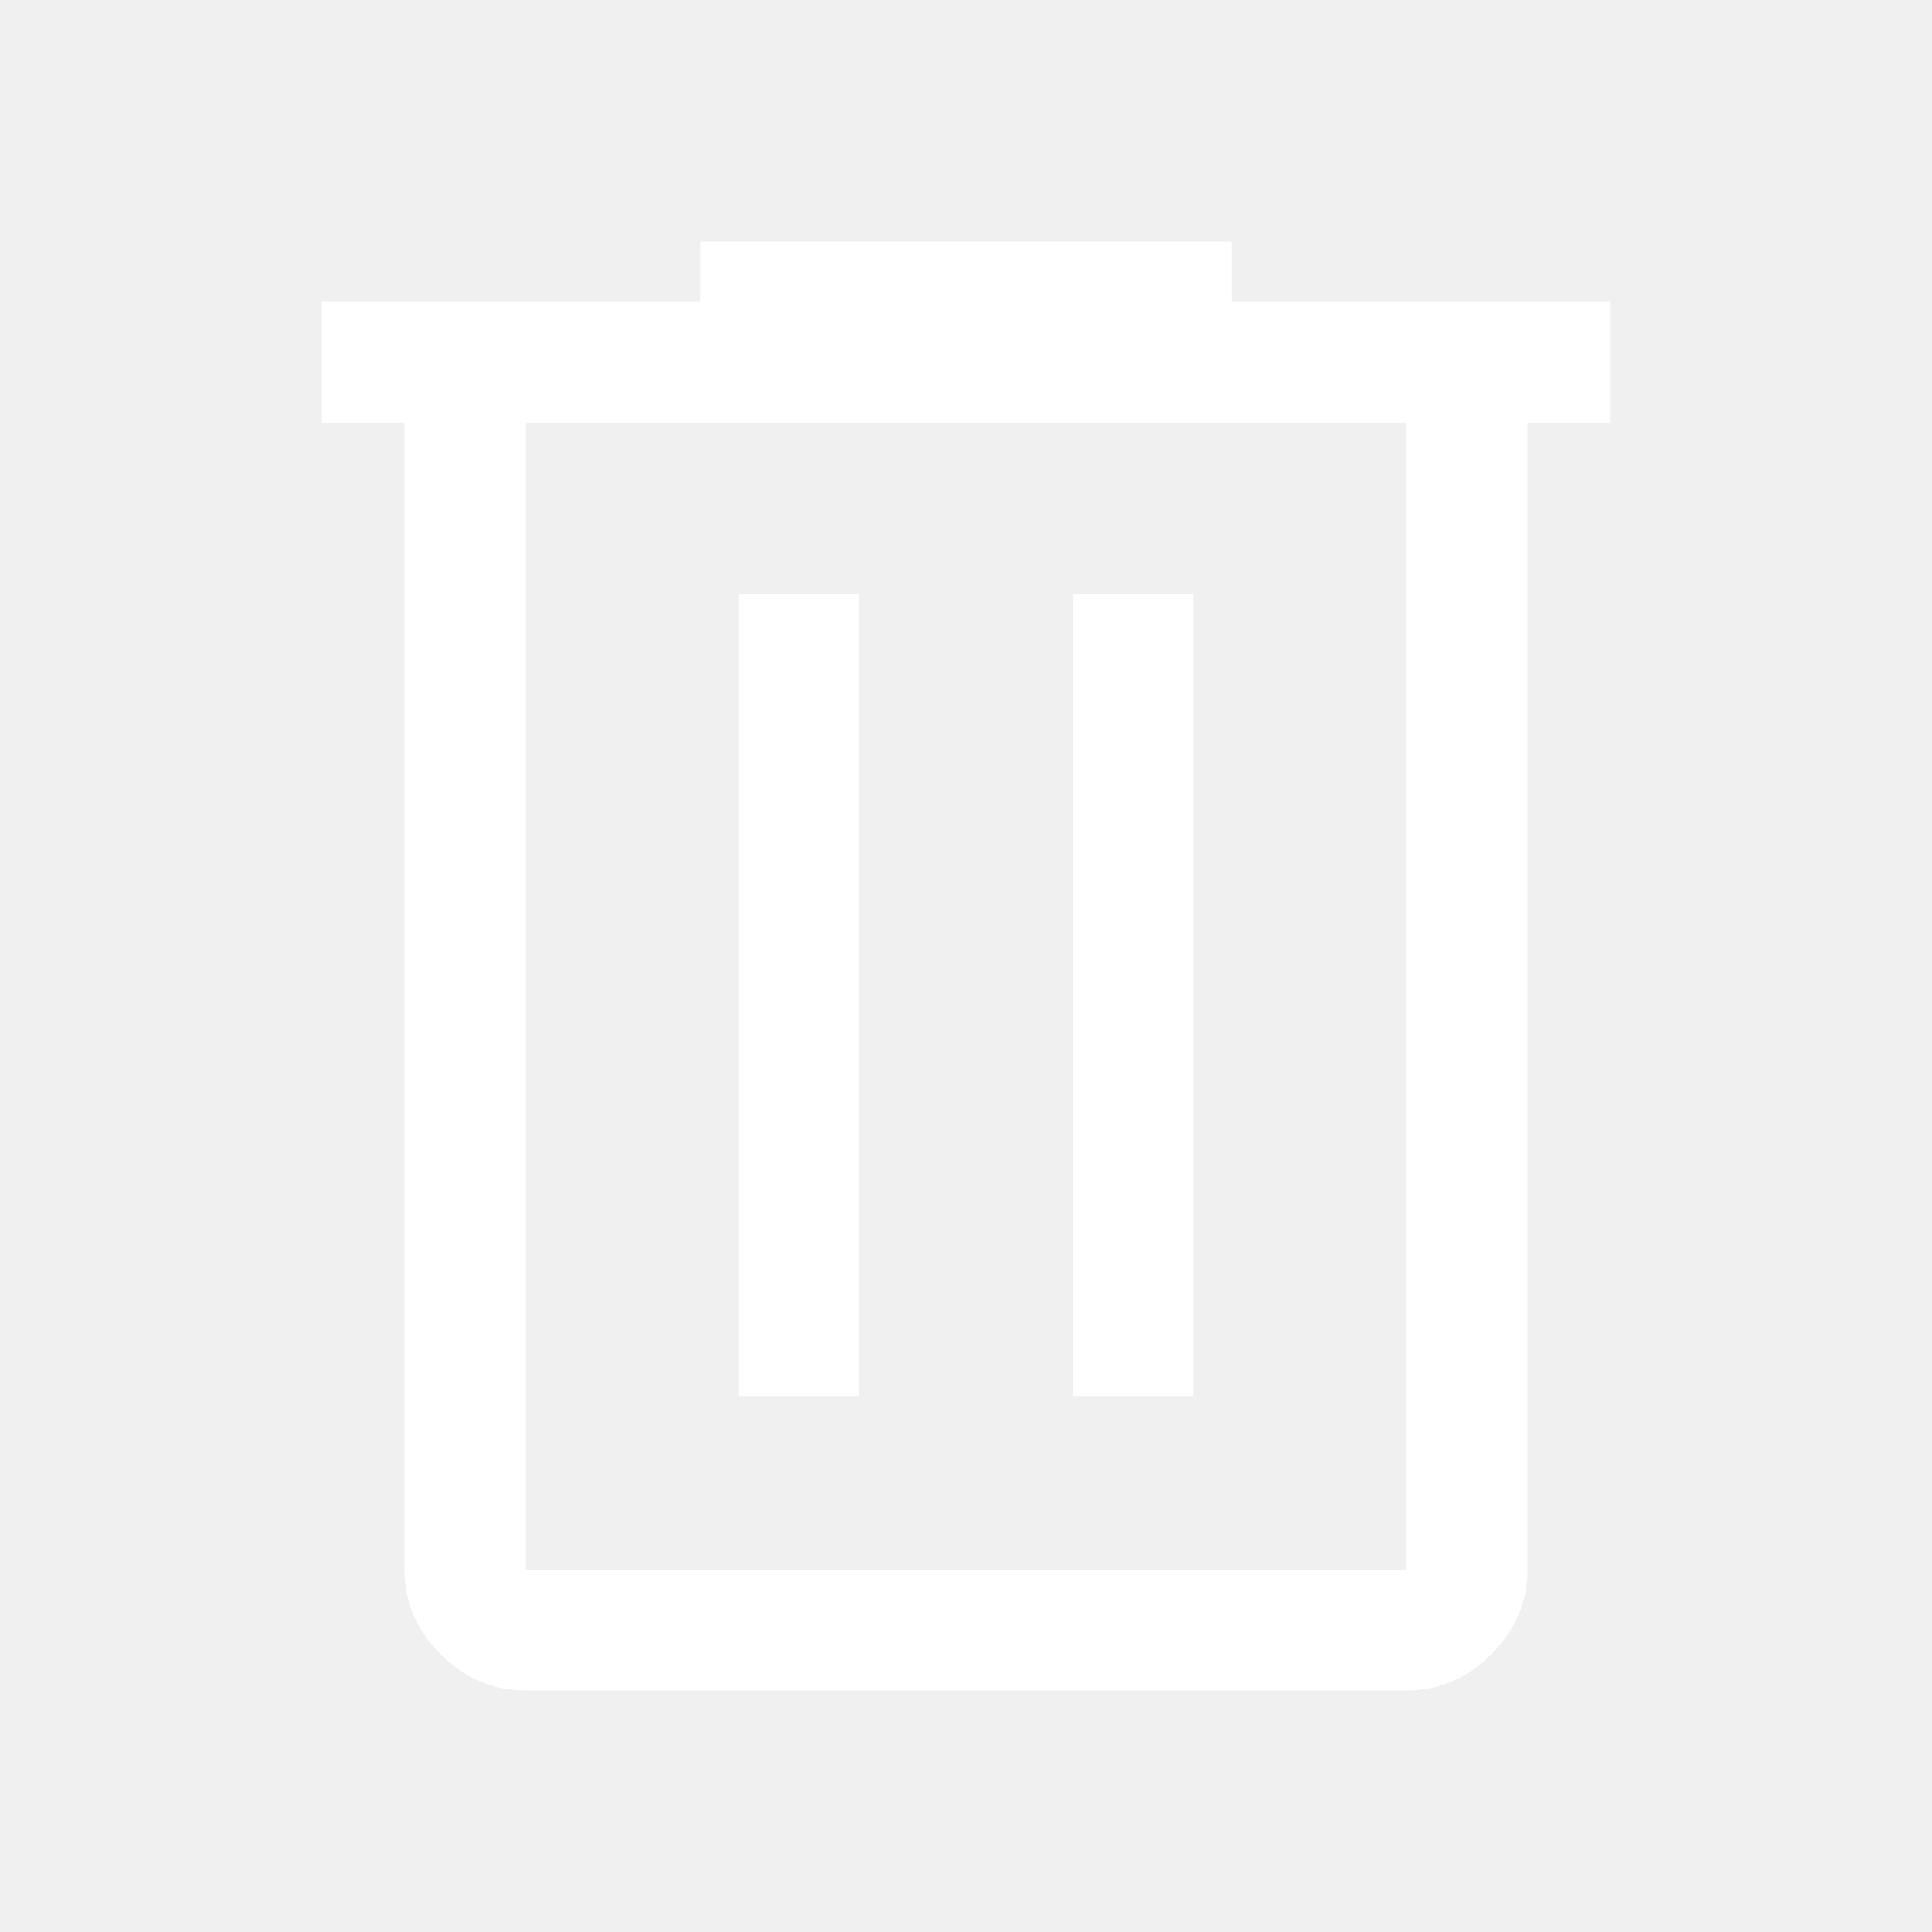
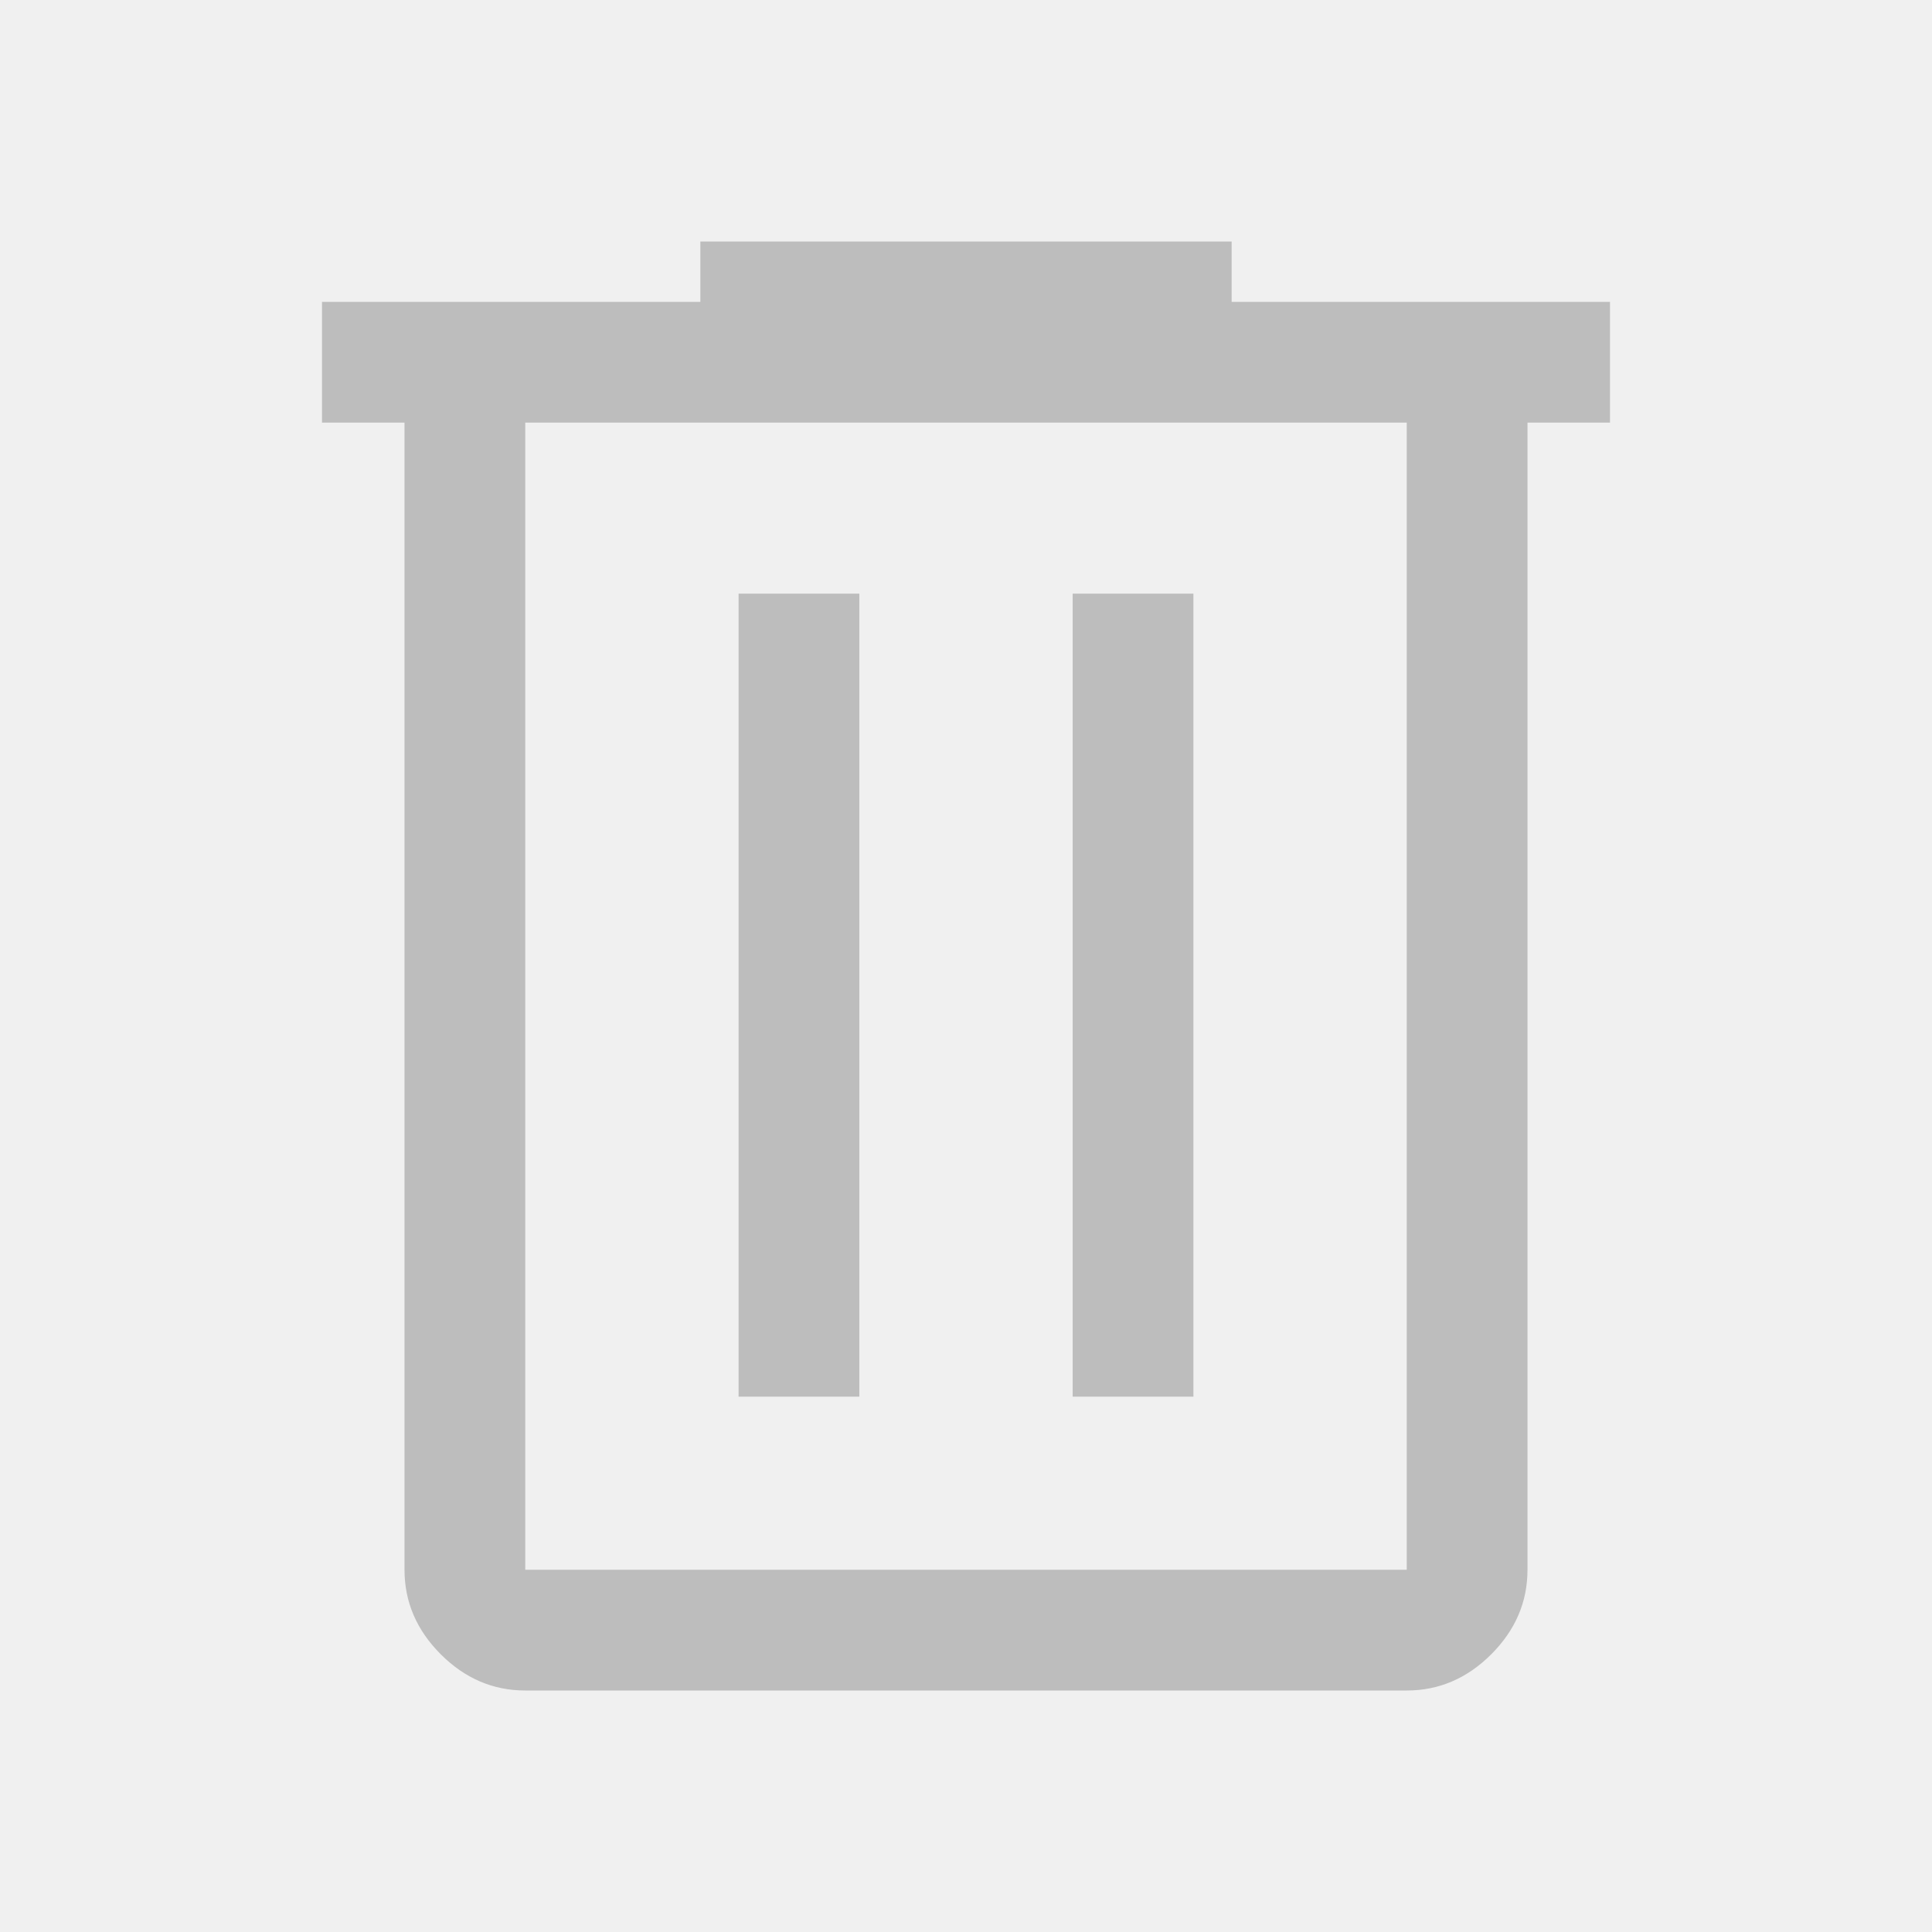
- <svg xmlns="http://www.w3.org/2000/svg" height="48" width="48" fill="white">
+ <svg xmlns="http://www.w3.org/2000/svg" height="48" width="48" fill="rgb(189,189,189)">
  <path d="M13.05 42q-1.2 0-2.1-.9-.9-.9-.9-2.1V10.5H8v-3h9.4V6h13.2v1.5H40v3h-2.05V39q0 1.2-.9 2.1-.9.9-2.1.9Zm21.9-31.5h-21.9V39h21.9Zm-16.6 24.2h3V14.75h-3Zm8.3 0h3V14.75h-3Zm-13.6-24.2V39Z" />
</svg>
